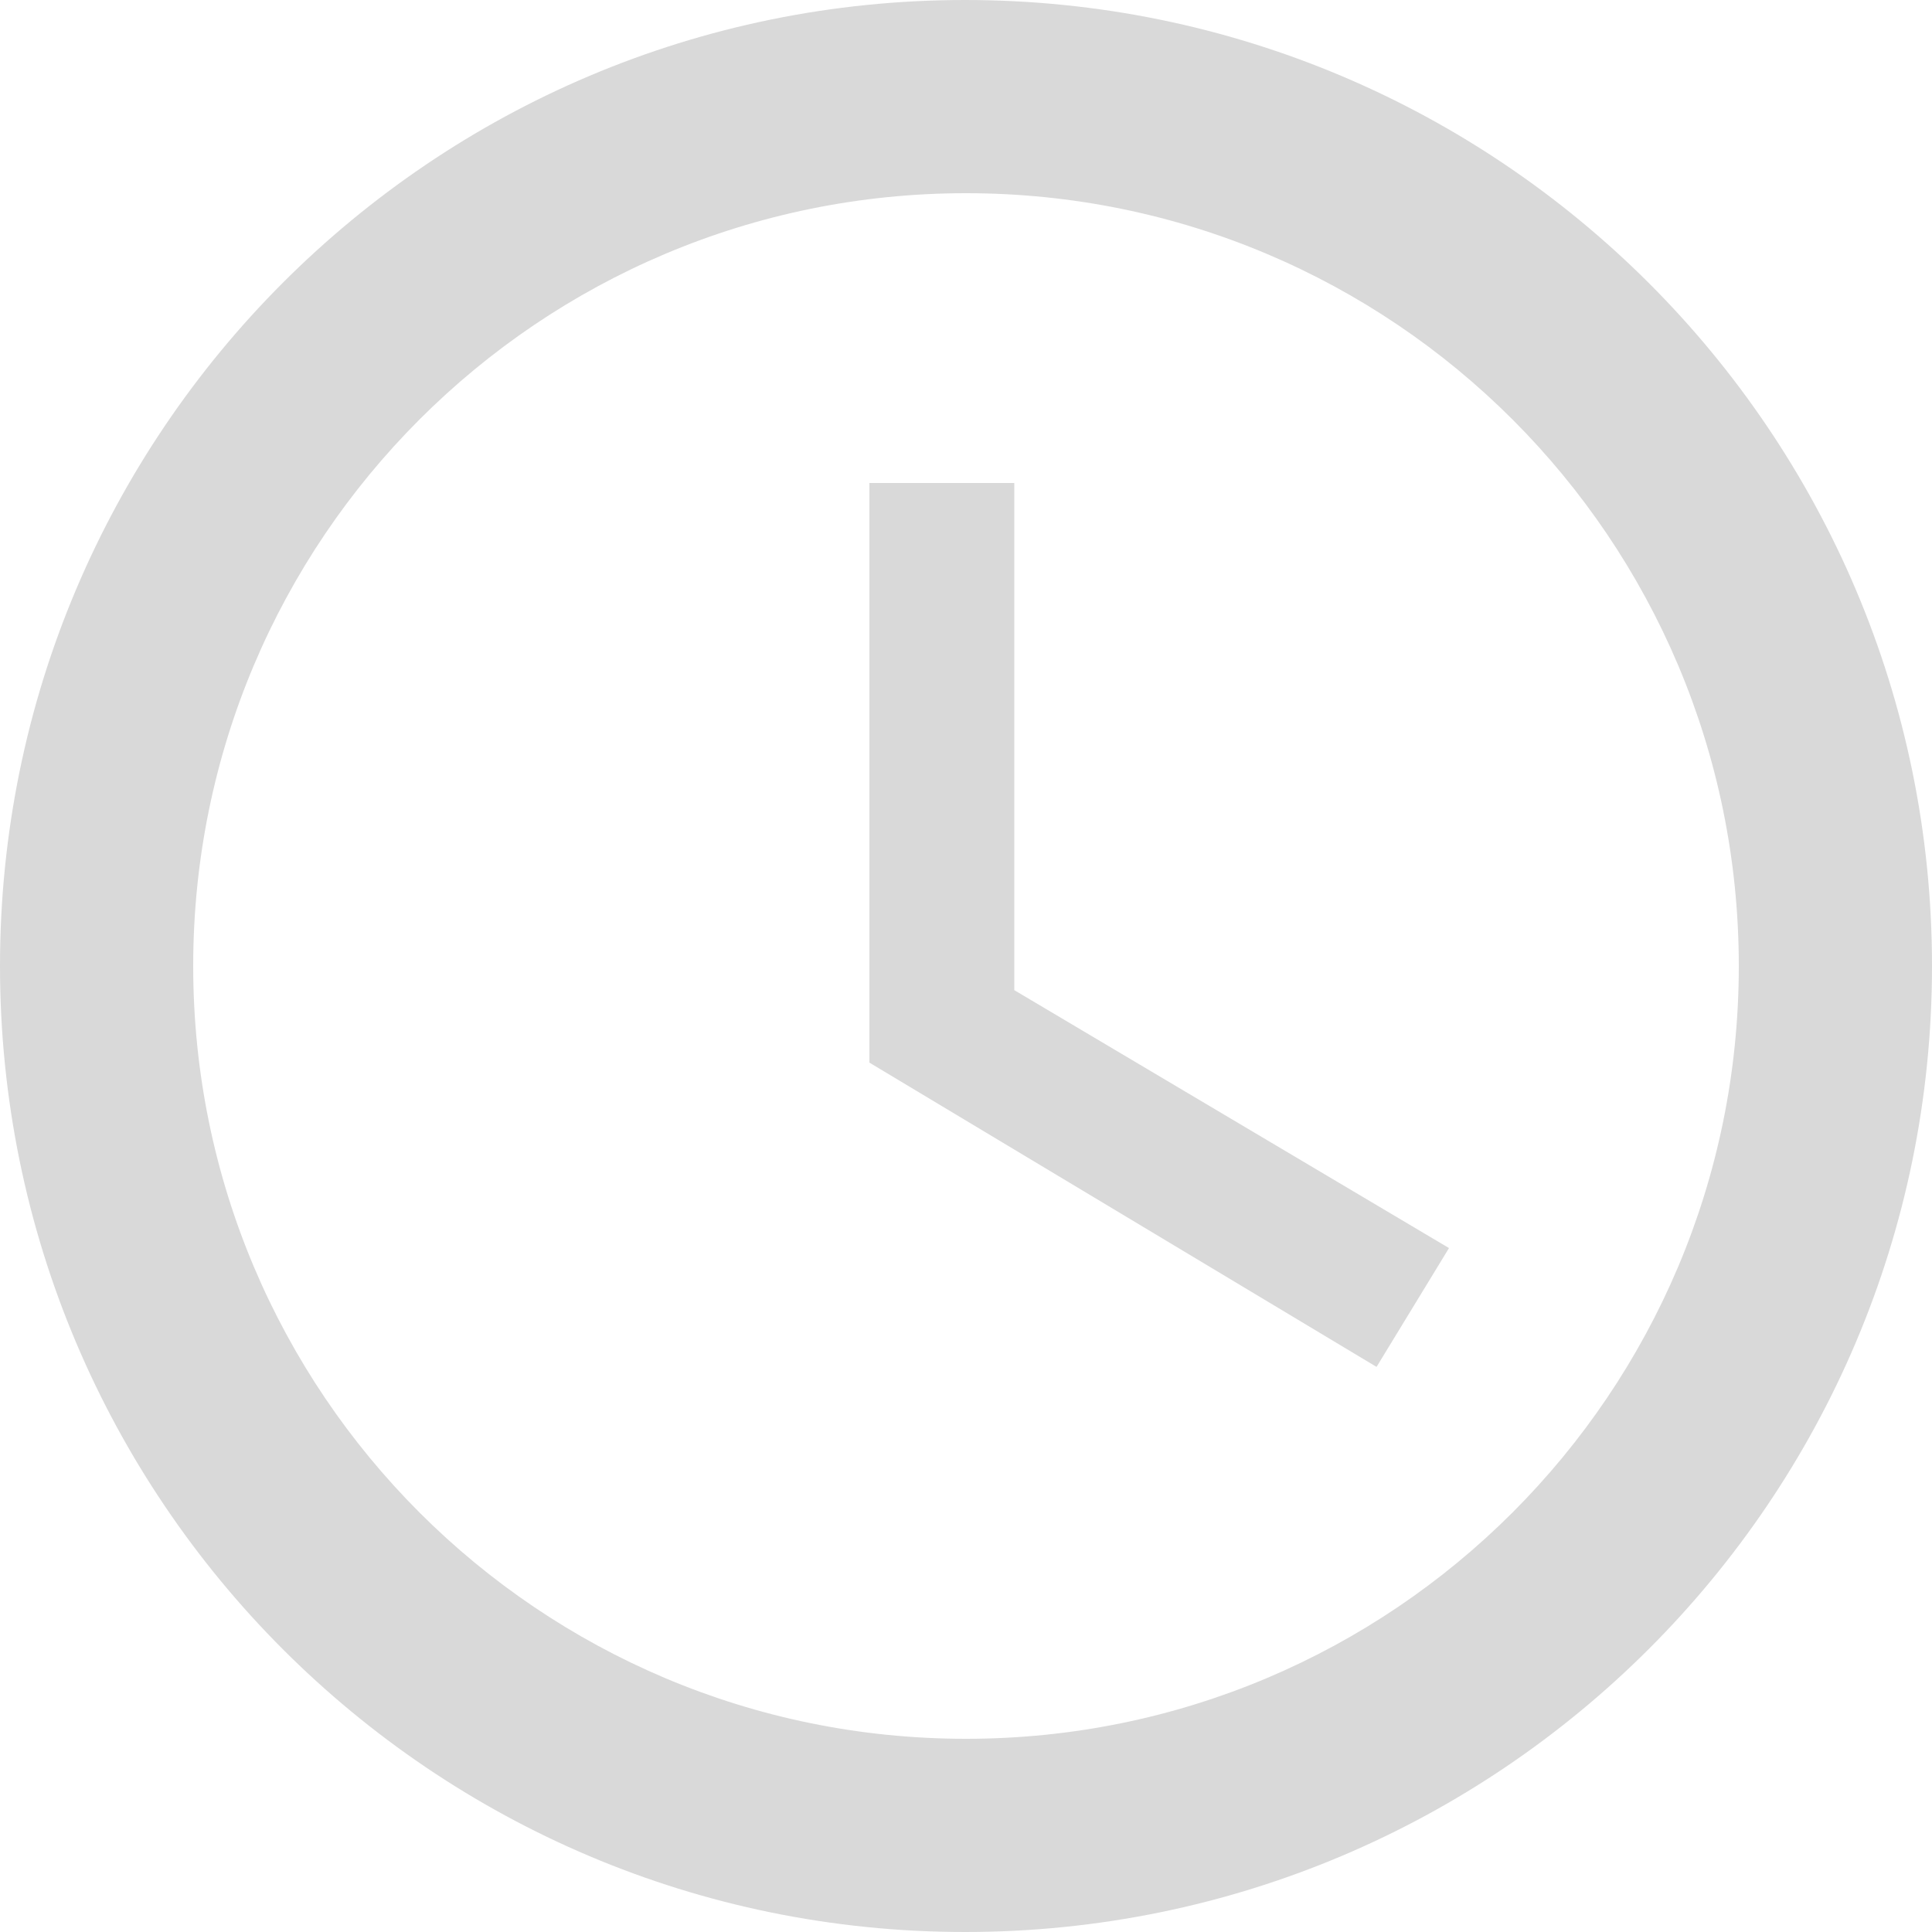
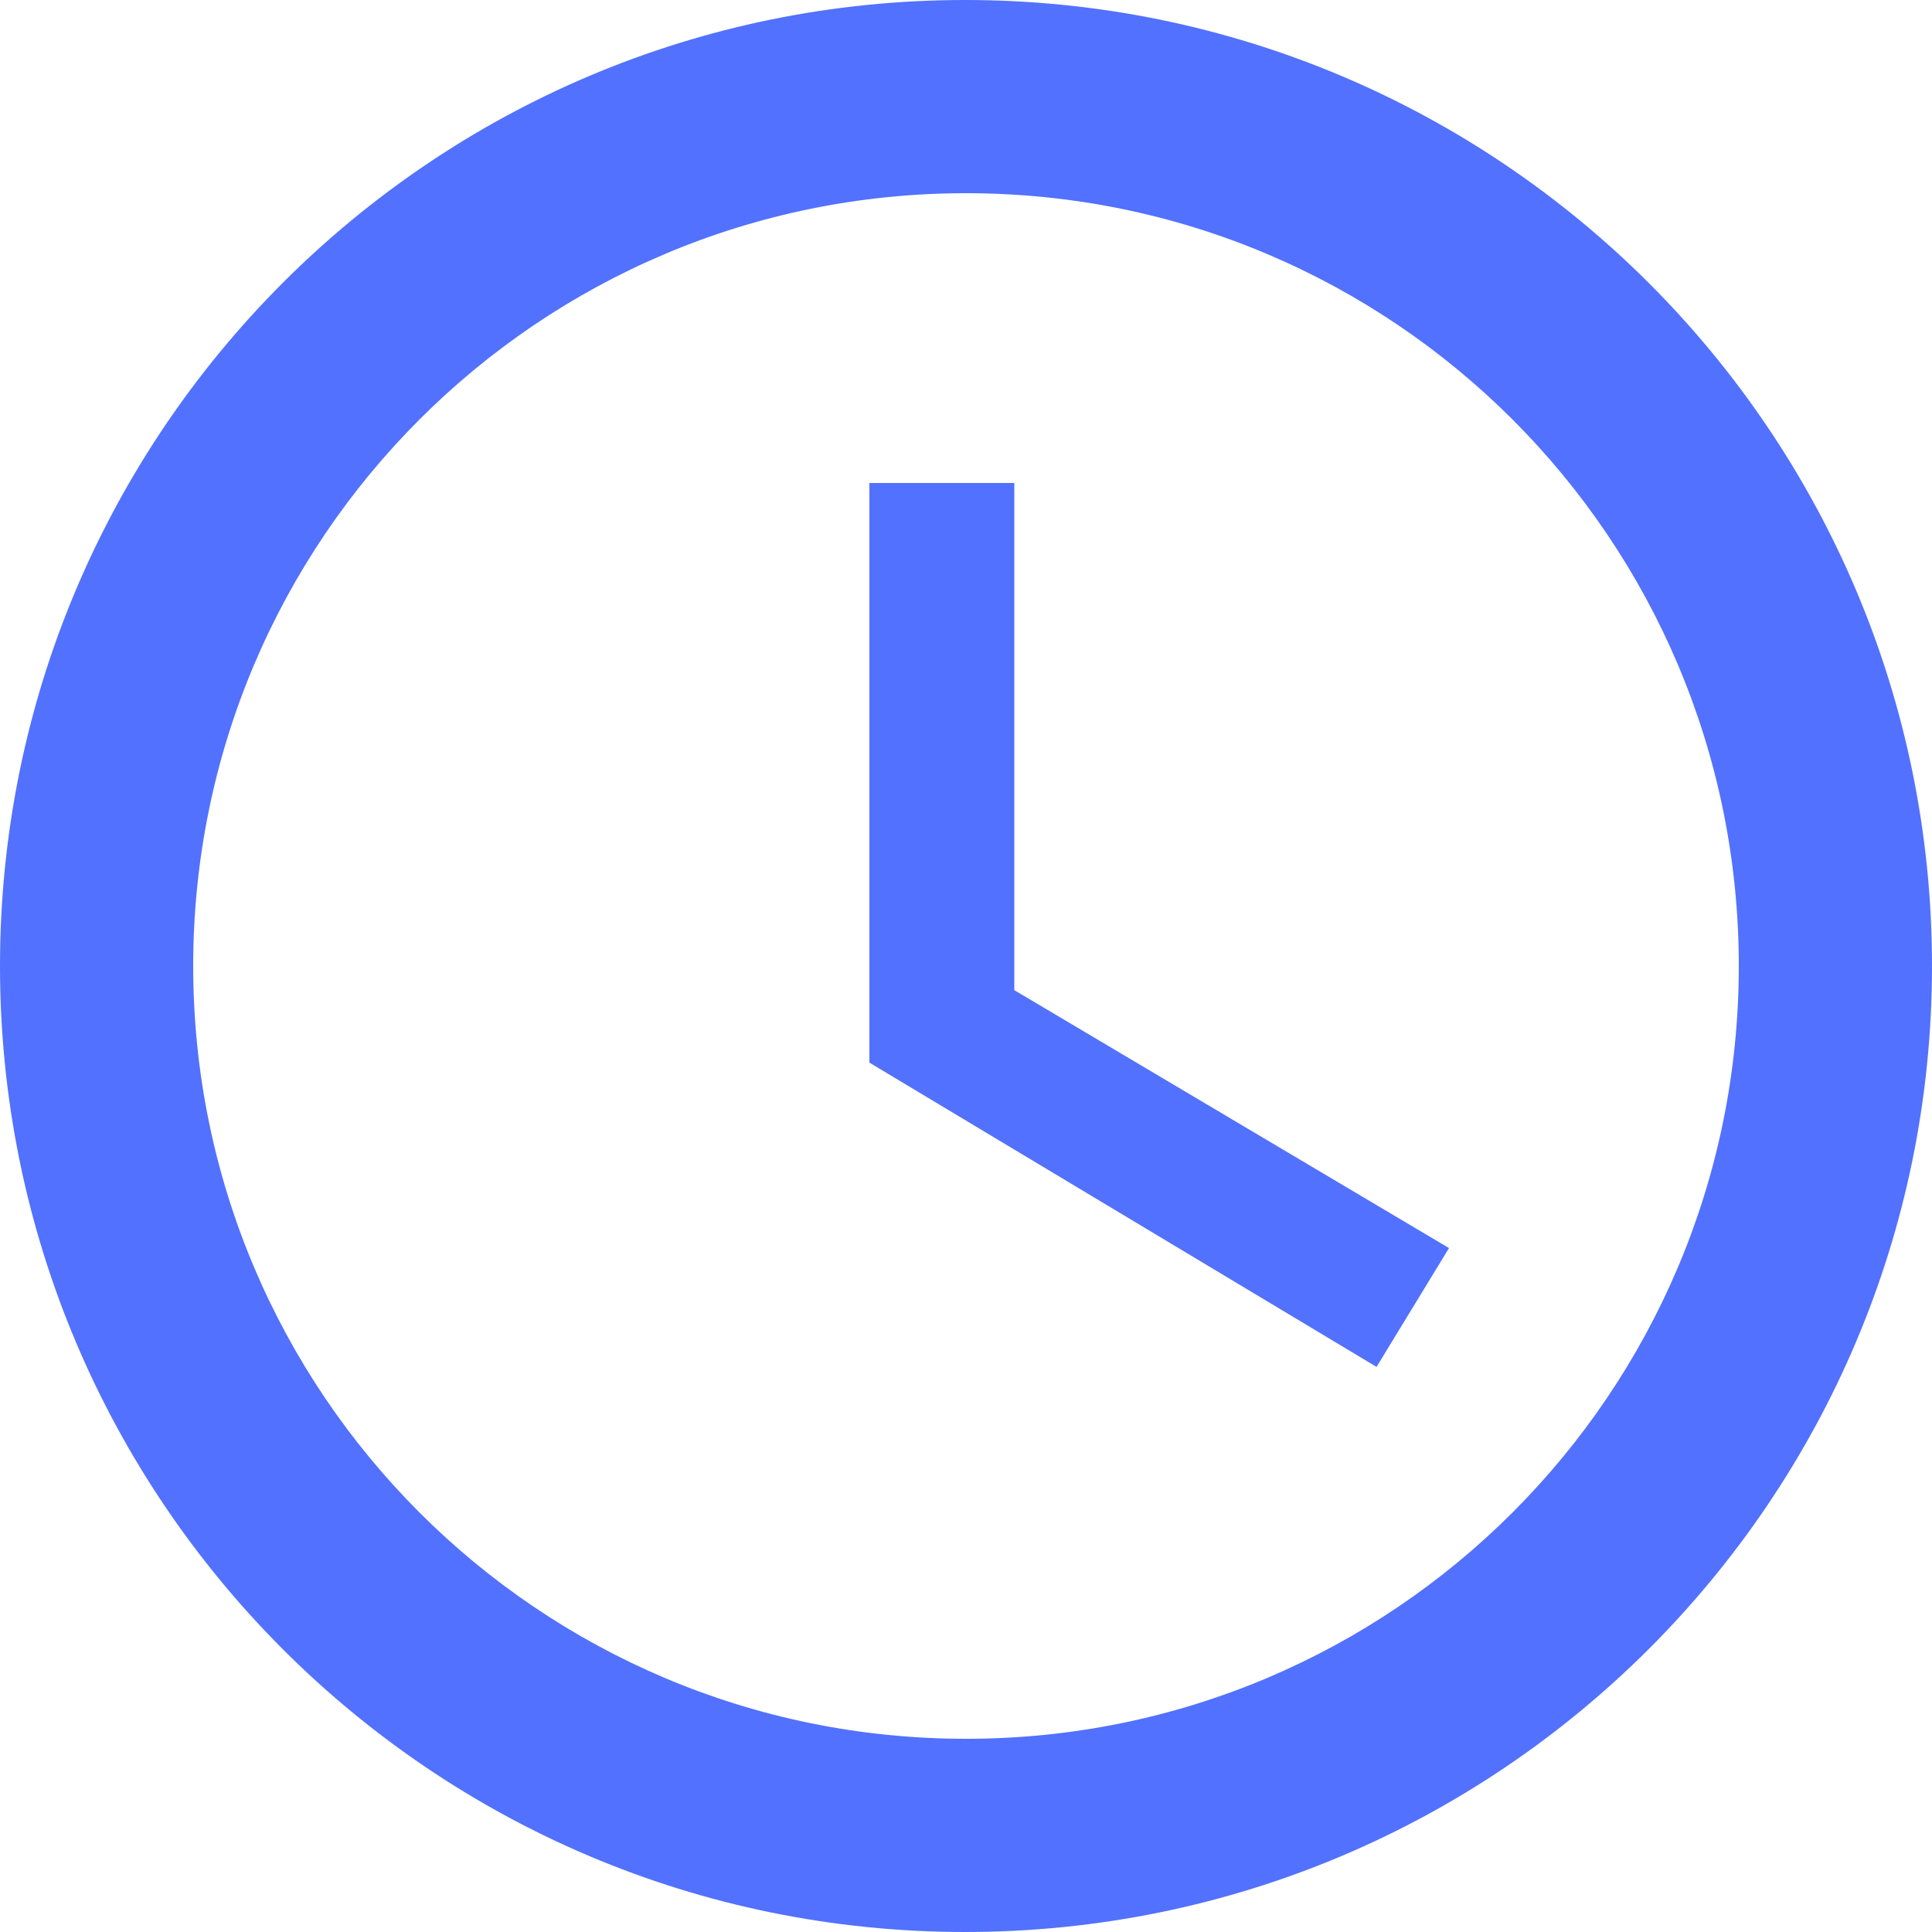
<svg xmlns="http://www.w3.org/2000/svg" width="18" height="18" viewBox="0 0 18 18" fill="none">
-   <path d="M8.991 0C4.023 0 0 4.032 0 9C0 13.968 4.023 18 8.991 18C13.968 18 18 13.968 18 9C18 4.032 13.968 0 8.991 0ZM9 16.2C5.022 16.2 1.8 12.978 1.8 9C1.8 5.022 5.022 1.8 9 1.8C12.978 1.8 16.2 5.022 16.2 9C16.2 12.978 12.978 16.2 9 16.2Z" fill="black" fill-opacity="0.15" />
-   <path d="M9.45 4.5H8.1V9.9L12.825 12.735L13.5 11.628L9.45 9.225V4.5Z" fill="black" fill-opacity="0.15" />
+   <path d="M8.991 0C4.023 0 0 4.032 0 9C0 13.968 4.023 18 8.991 18C13.968 18 18 13.968 18 9C18 4.032 13.968 0 8.991 0ZM9 16.2C5.022 16.2 1.8 12.978 1.8 9C1.8 5.022 5.022 1.8 9 1.8C12.978 1.8 16.2 5.022 16.2 9C16.2 12.978 12.978 16.2 9 16.2Z" fill="#5271FF" />
+   <path d="M9.45 4.5H8.1V9.9L12.825 12.735L13.5 11.628L9.45 9.225V4.5Z" fill="#5271FF" />
</svg>
